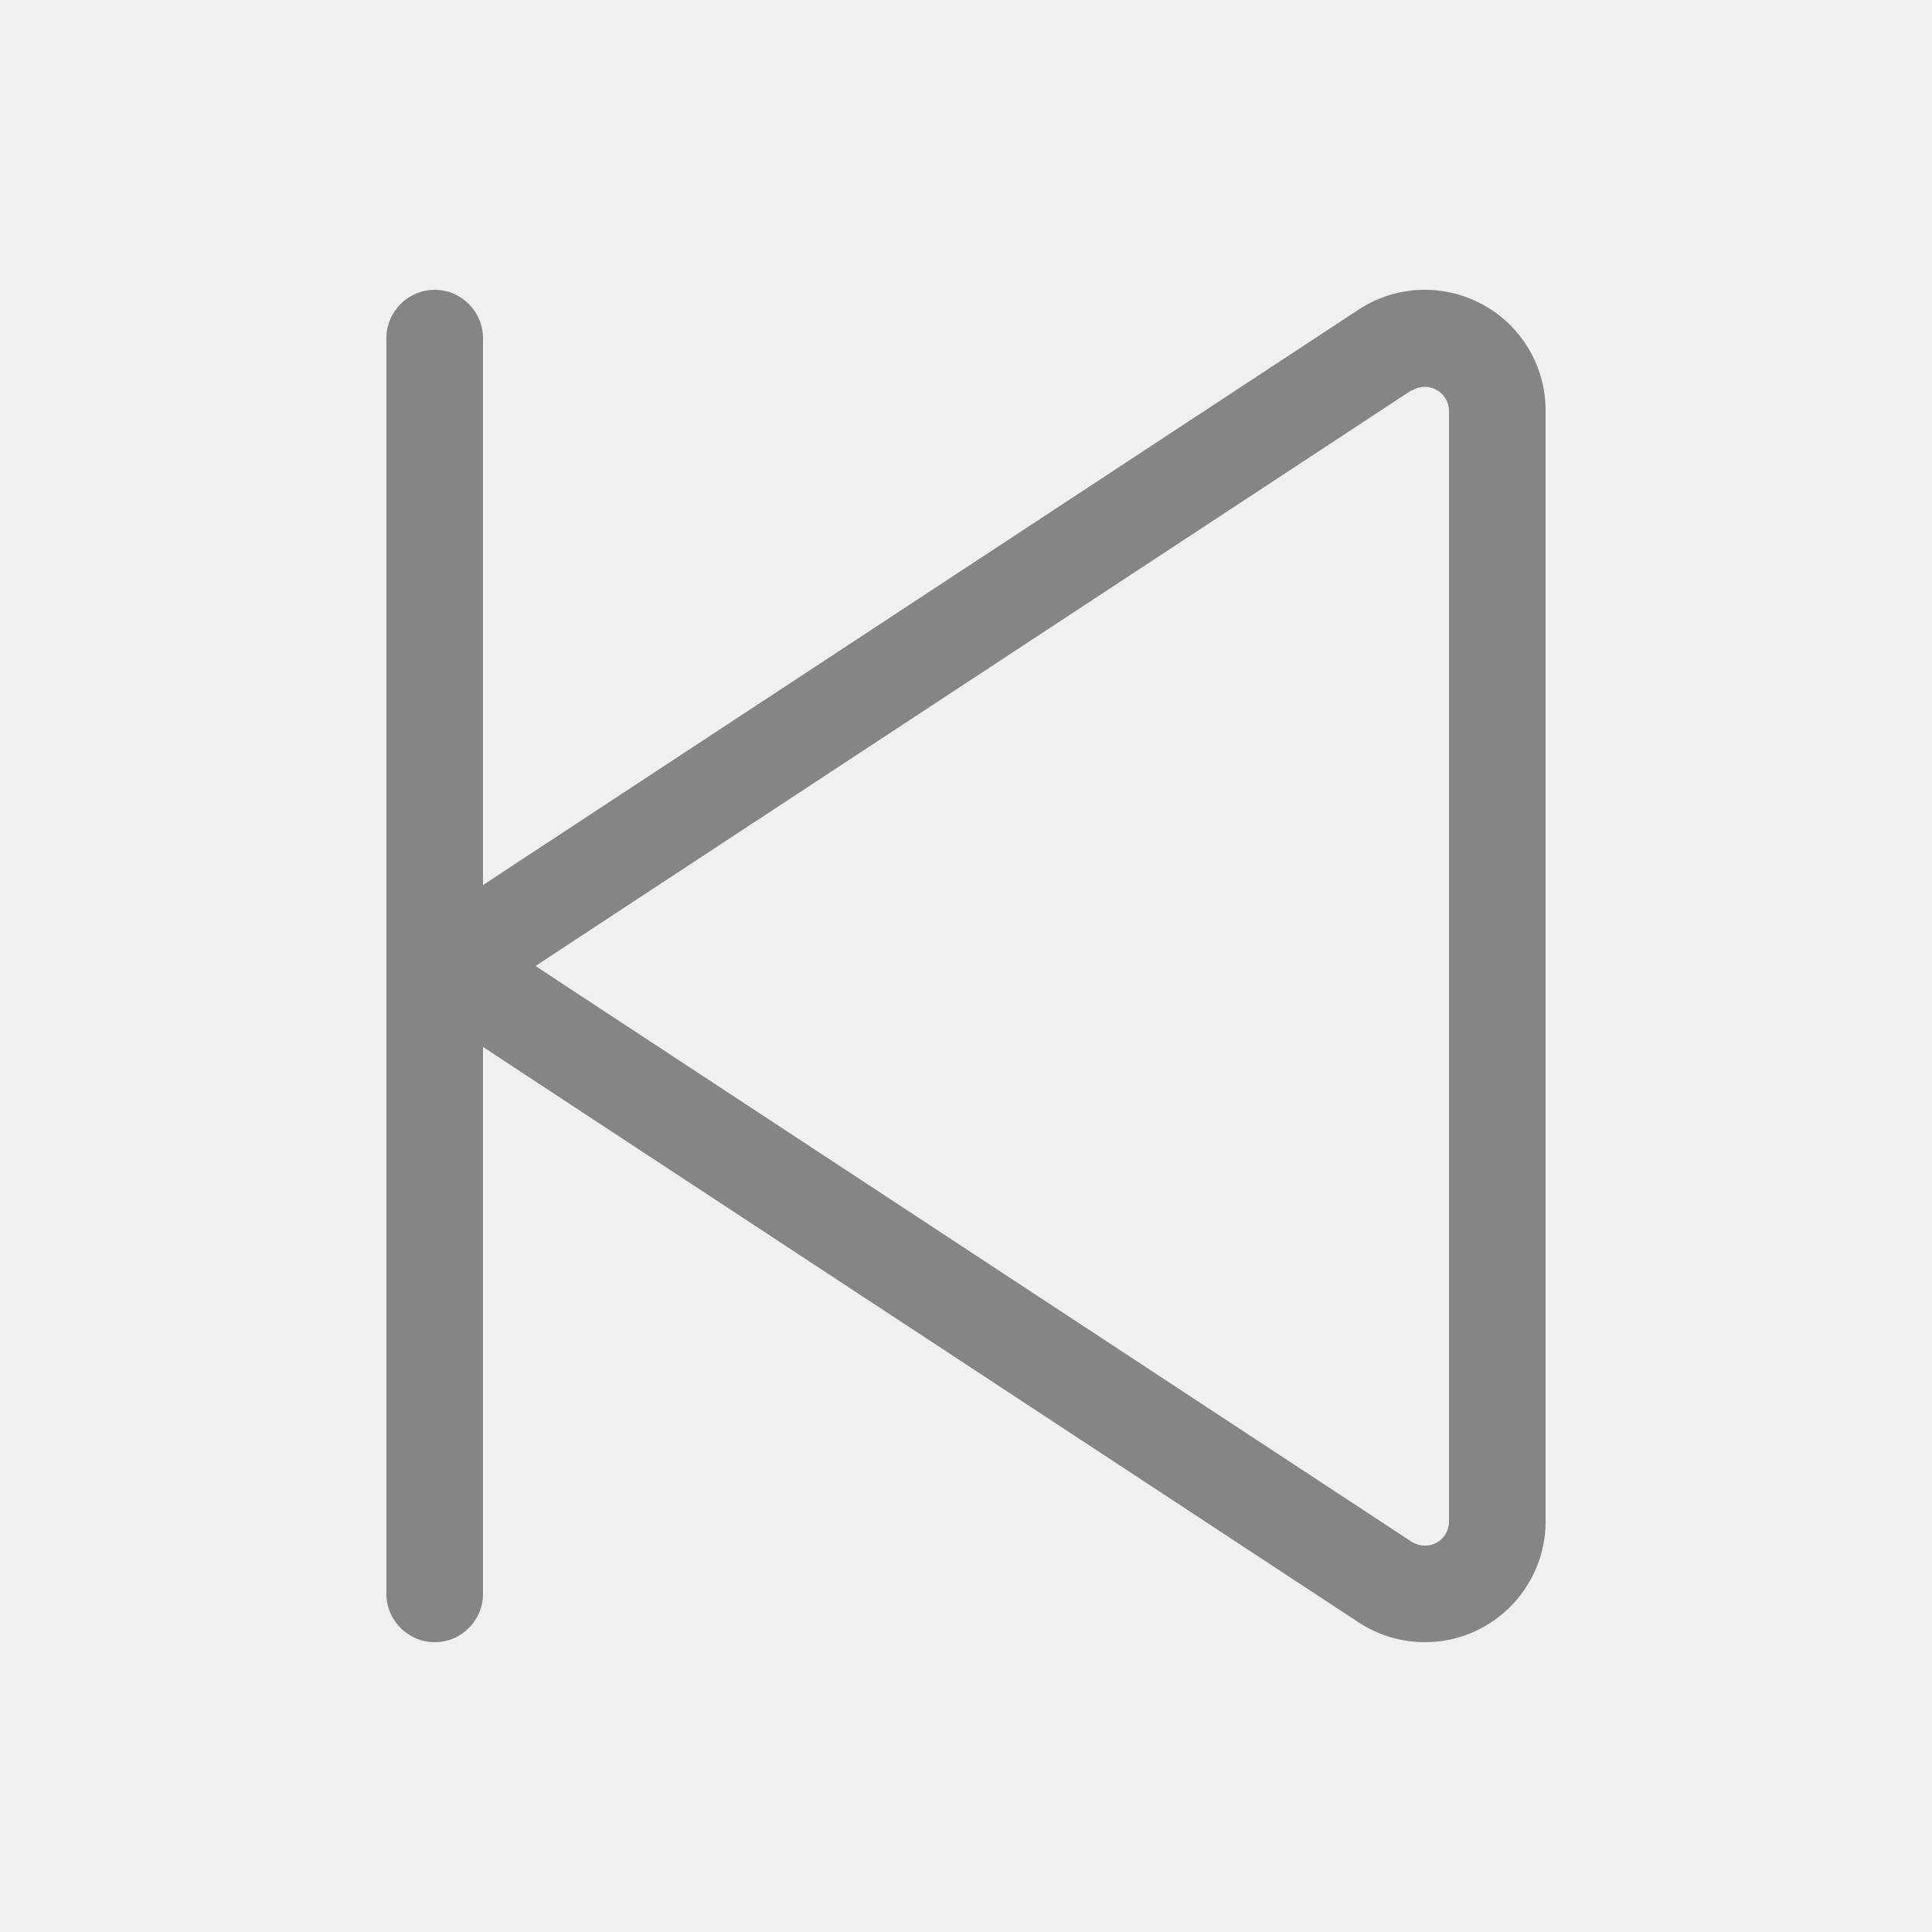
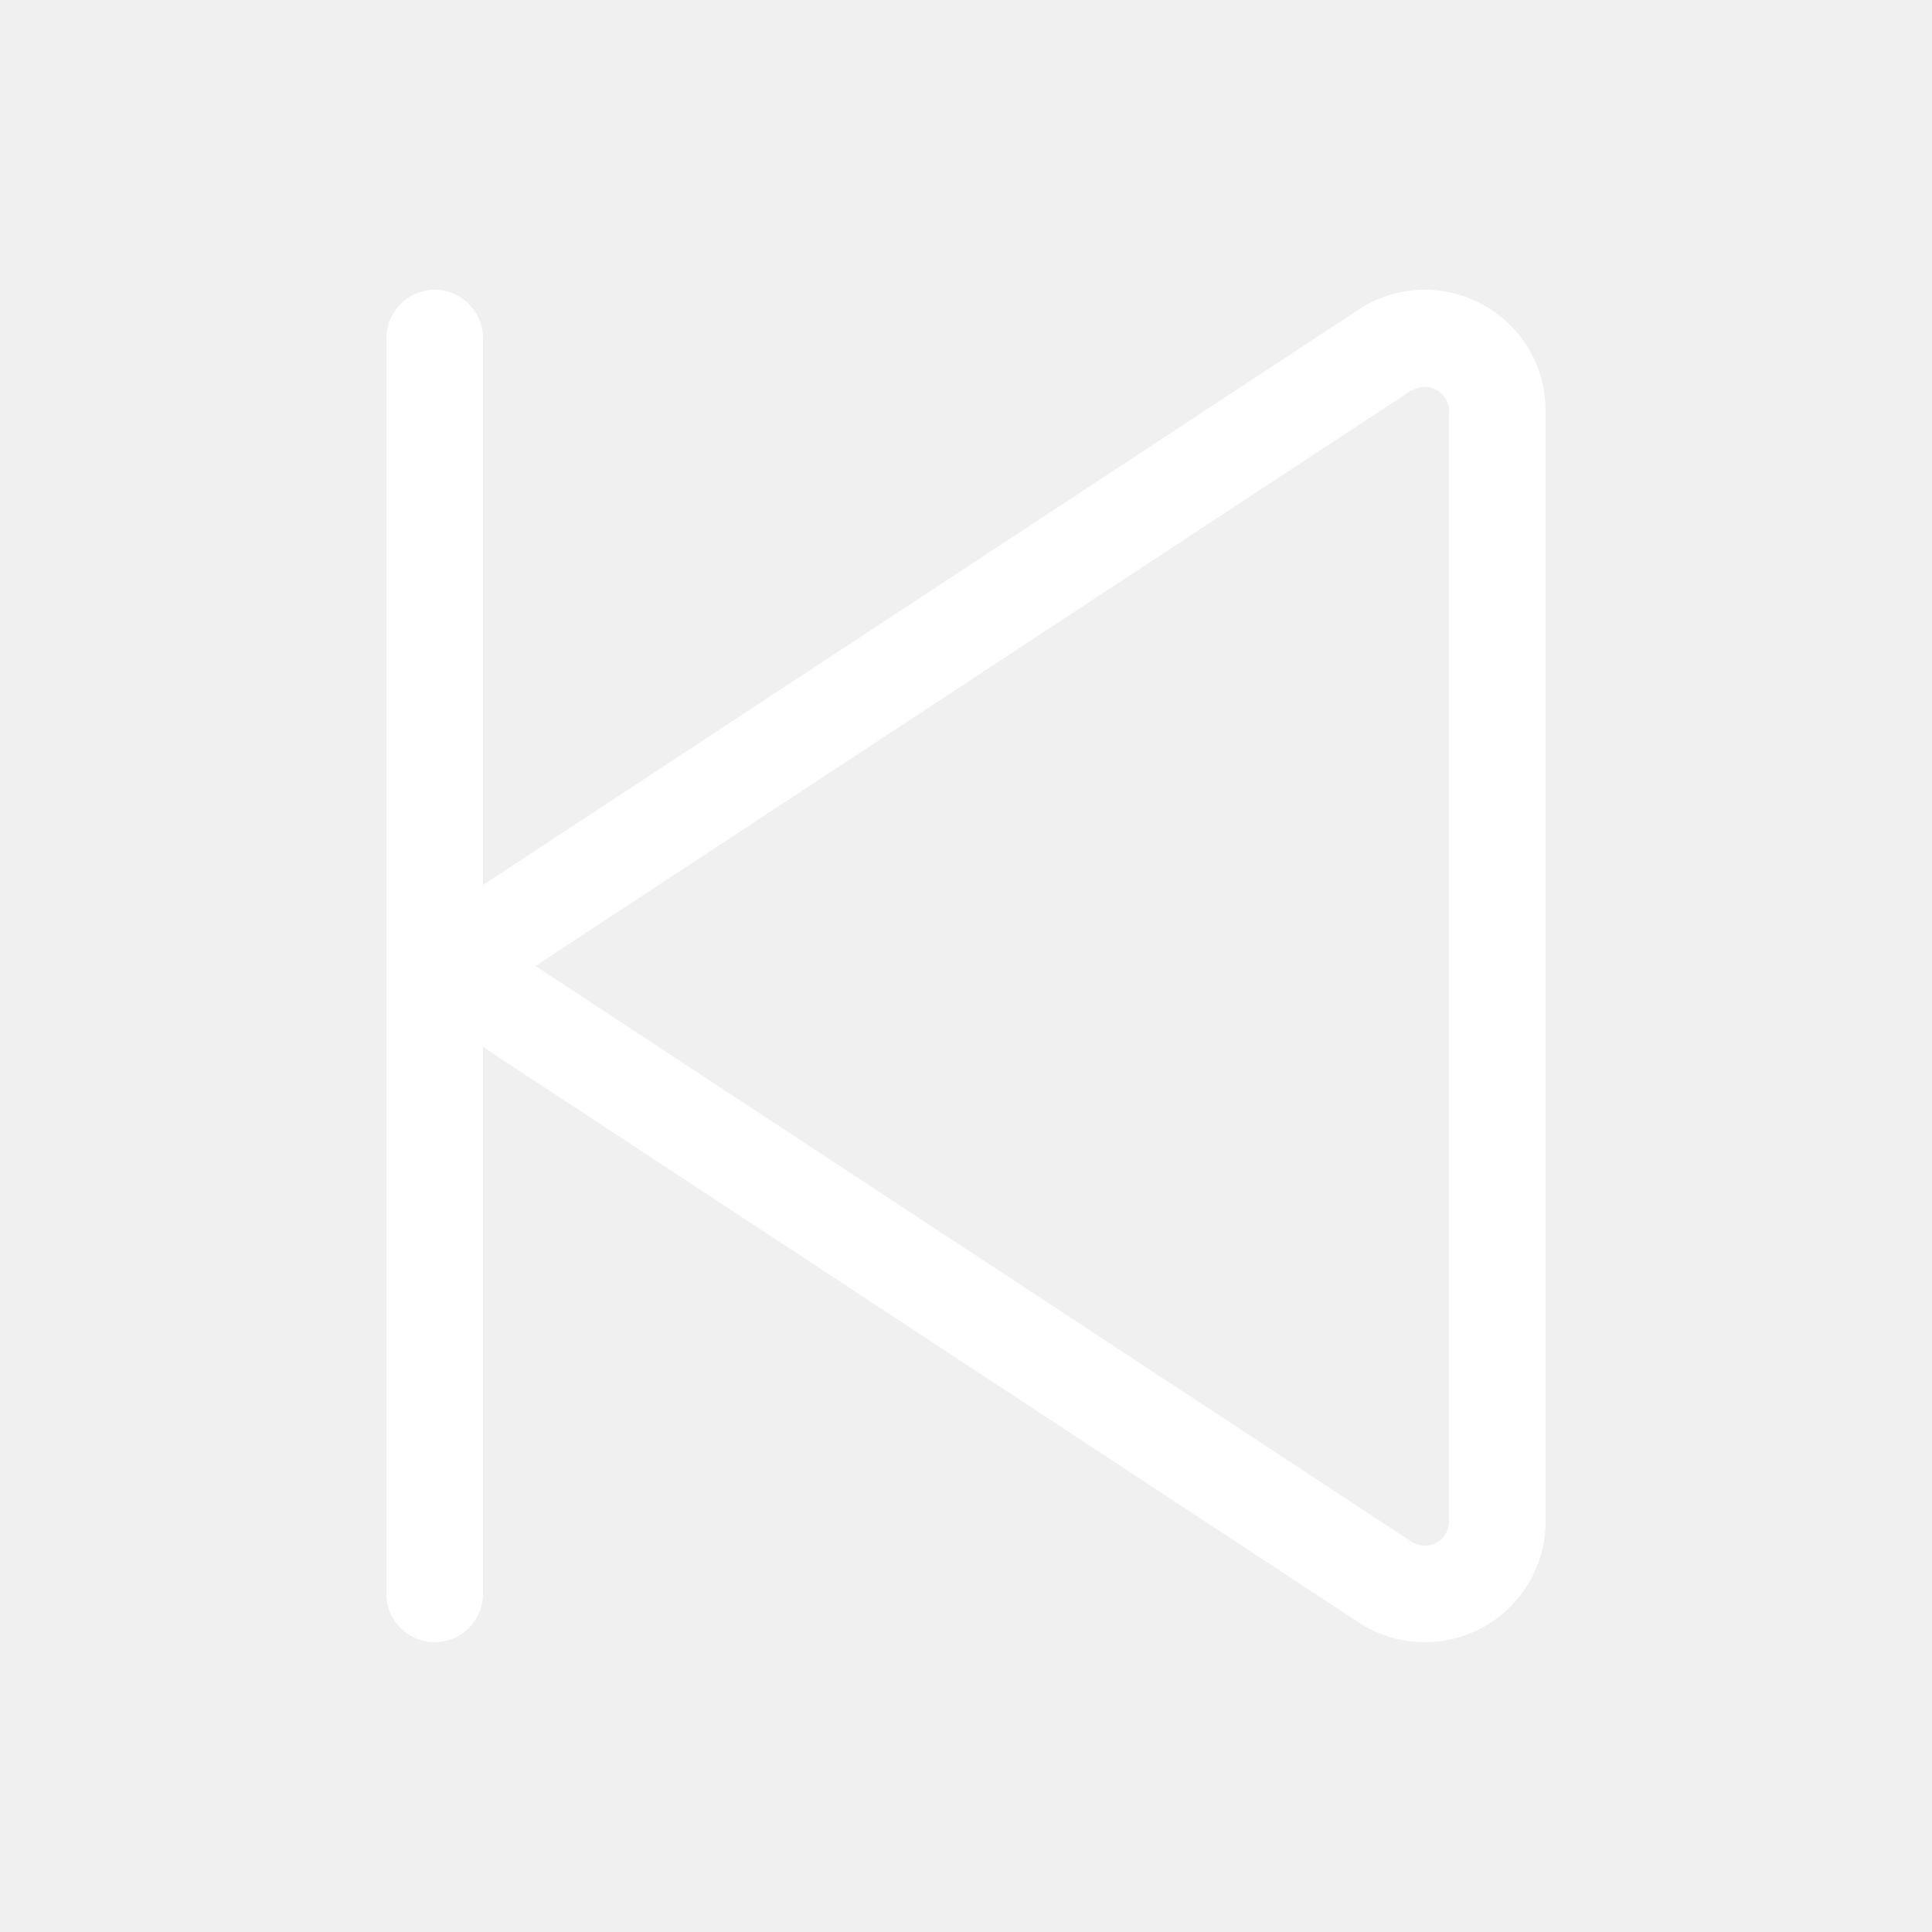
<svg xmlns="http://www.w3.org/2000/svg" preserveAspectRatio="none" overflow="visible" style="display: block;" width="16" height="16" viewBox="0 0 16 16" fill="none">
  <g id="backward-step">
-     <path id="Primary" d="M3.6 2.4C3.82 2.4 4 2.58 4 2.8V7.33L4.25 7.165L11.25 2.565C11.557 2.362 11.95 2.345 12.275 2.52C12.6 2.695 12.8 3.033 12.8 3.4V12.6C12.8 12.967 12.598 13.305 12.275 13.48C11.953 13.655 11.557 13.637 11.25 13.435L4.25 8.835L4 8.67V13.2C4 13.42 3.82 13.6 3.6 13.6C3.38 13.6 3.2 13.42 3.2 13.2V2.8C3.2 2.58 3.38 2.4 3.6 2.4ZM11.69 3.232L4.69 7.832L4.435 8L4.69 8.168L11.69 12.768C11.752 12.807 11.83 12.812 11.895 12.777C11.96 12.742 12 12.675 12 12.602V3.402C12 3.33 11.96 3.263 11.895 3.228C11.83 3.192 11.752 3.195 11.69 3.237V3.232Z" fill="#858585" />
+     <path id="Primary" d="M3.6 2.4C3.82 2.4 4 2.58 4 2.8V7.33L4.25 7.165L11.25 2.565C11.557 2.362 11.95 2.345 12.275 2.52C12.6 2.695 12.8 3.033 12.8 3.4V12.6C12.8 12.967 12.598 13.305 12.275 13.48C11.953 13.655 11.557 13.637 11.25 13.435L4.25 8.835L4 8.67V13.2C4 13.42 3.82 13.6 3.6 13.6C3.38 13.6 3.2 13.42 3.2 13.2V2.8C3.2 2.58 3.38 2.4 3.6 2.4ZM11.69 3.232L4.69 7.832L4.435 8L4.69 8.168L11.69 12.768C11.752 12.807 11.83 12.812 11.895 12.777C11.96 12.742 12 12.675 12 12.602V3.402C12 3.33 11.96 3.263 11.895 3.228C11.83 3.192 11.752 3.195 11.69 3.237V3.232Z" fill="white" />
  </g>
</svg>
